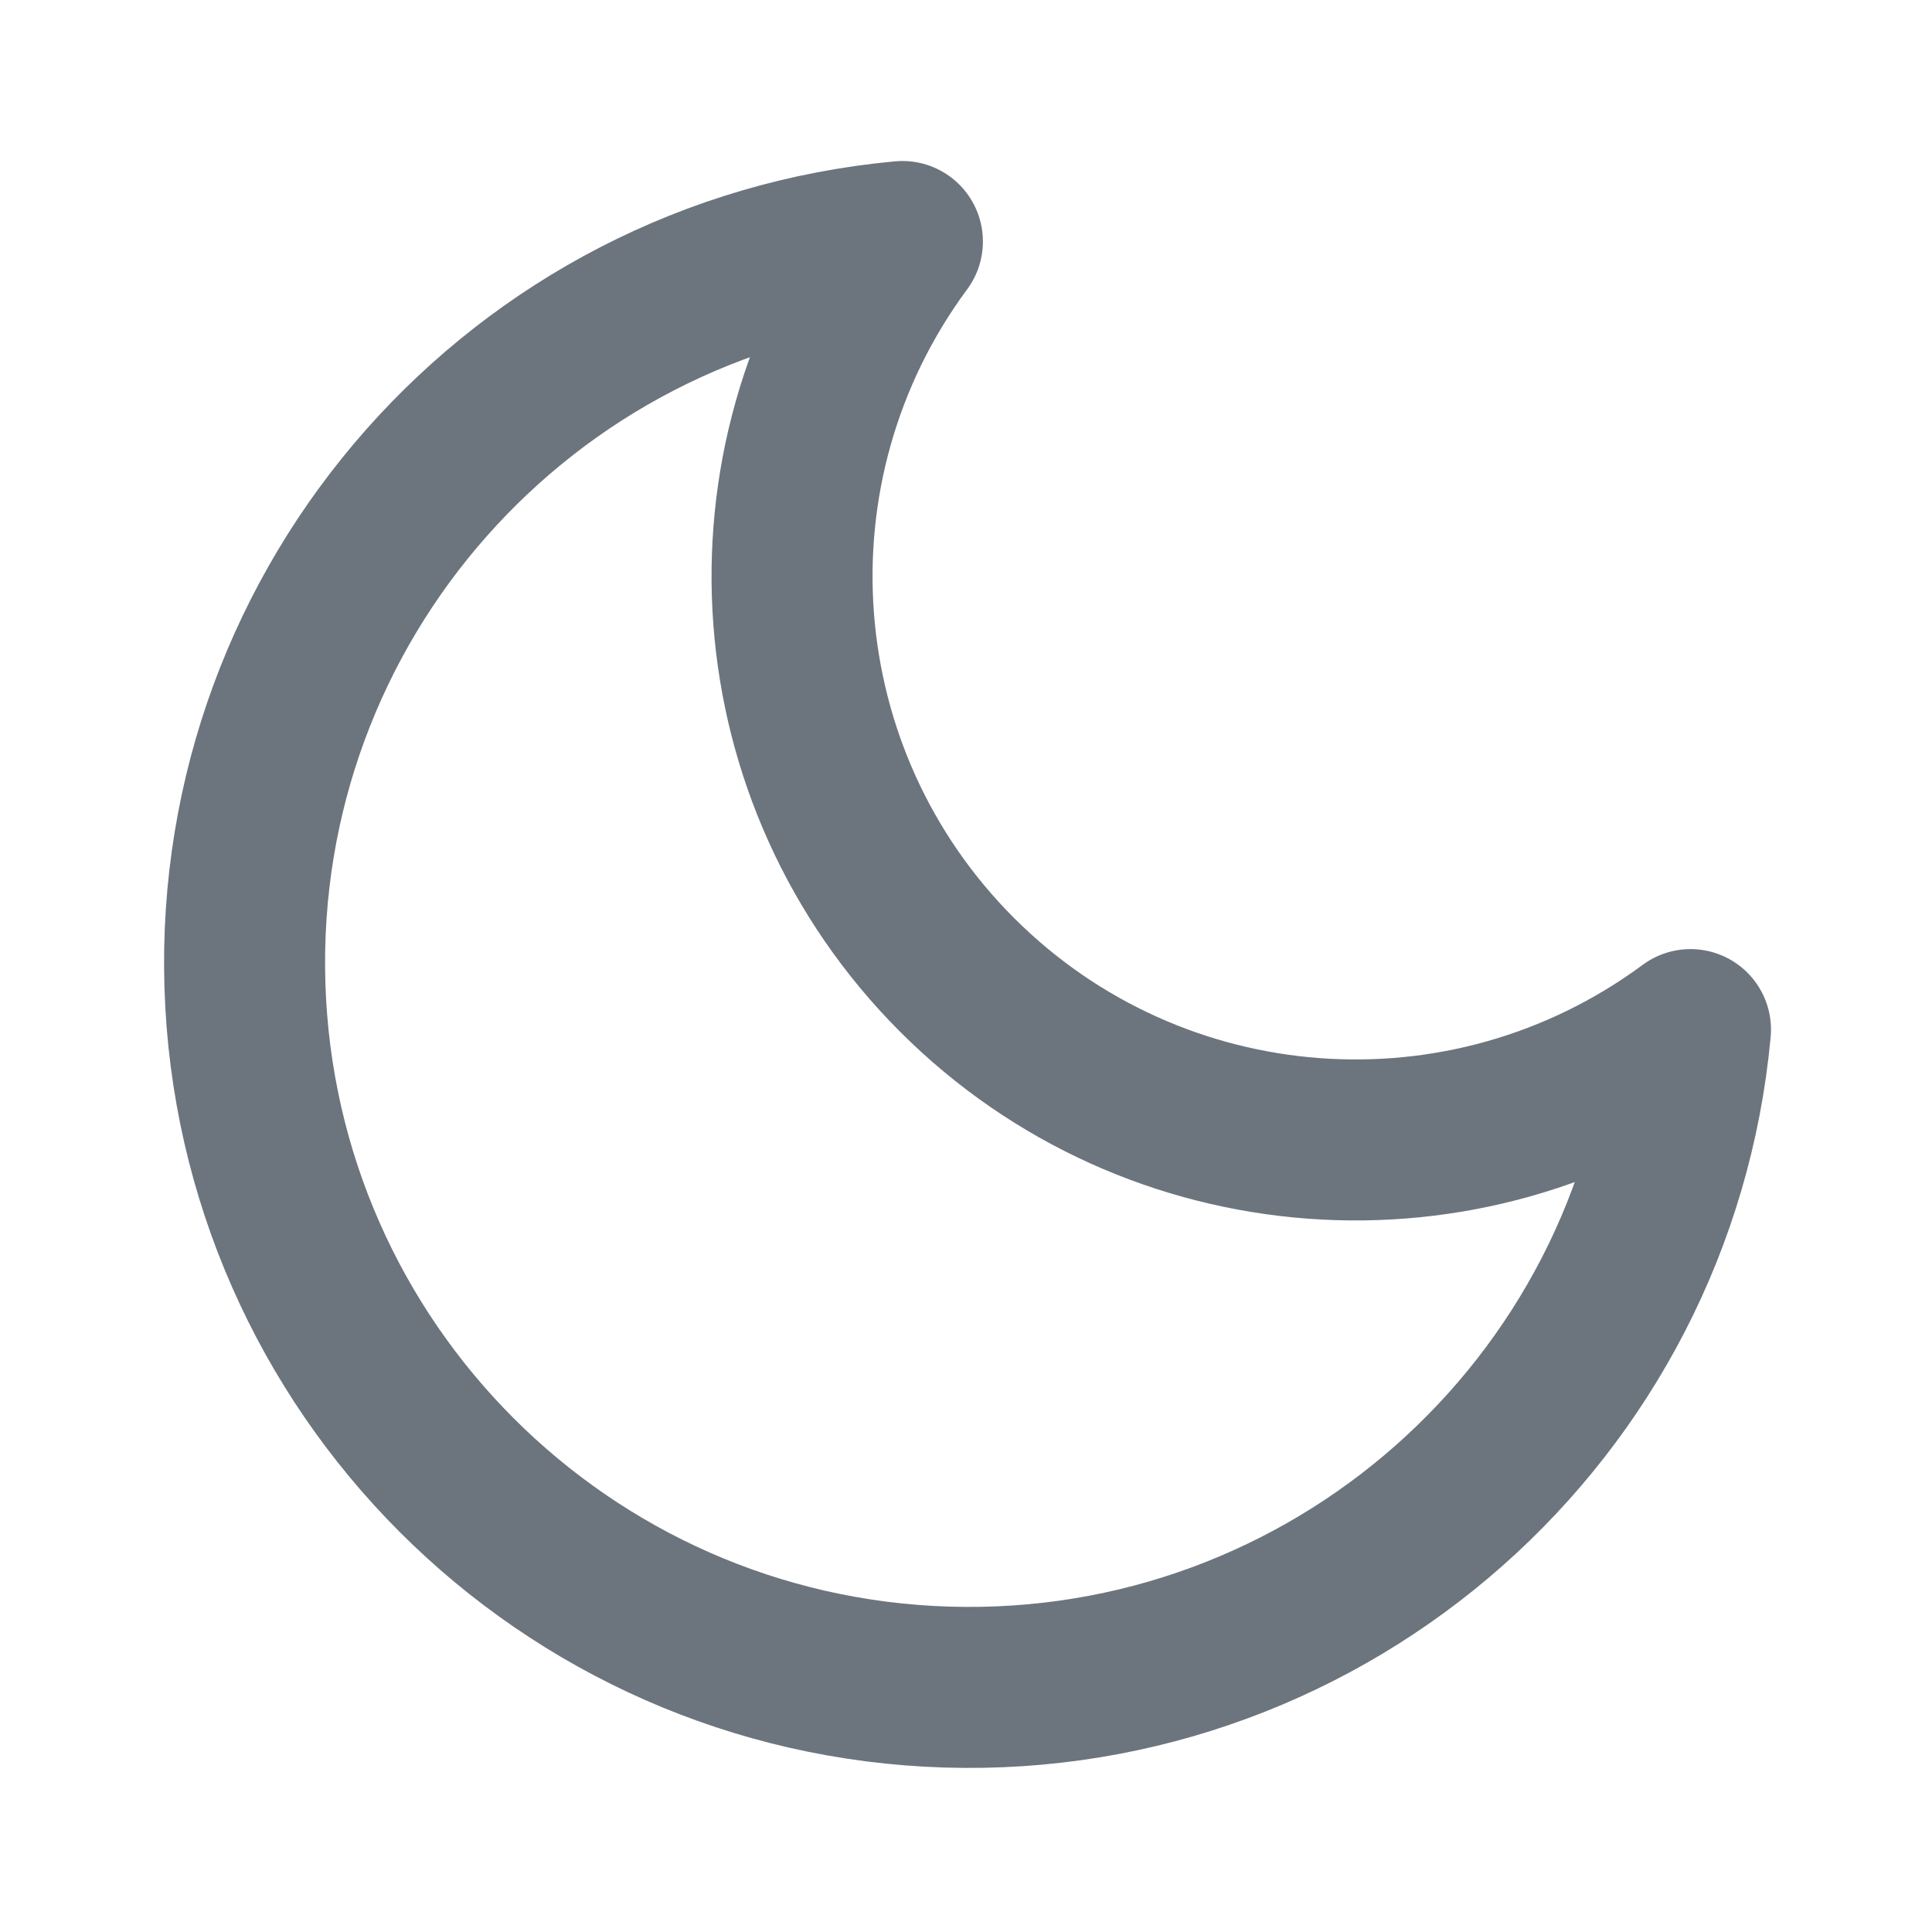
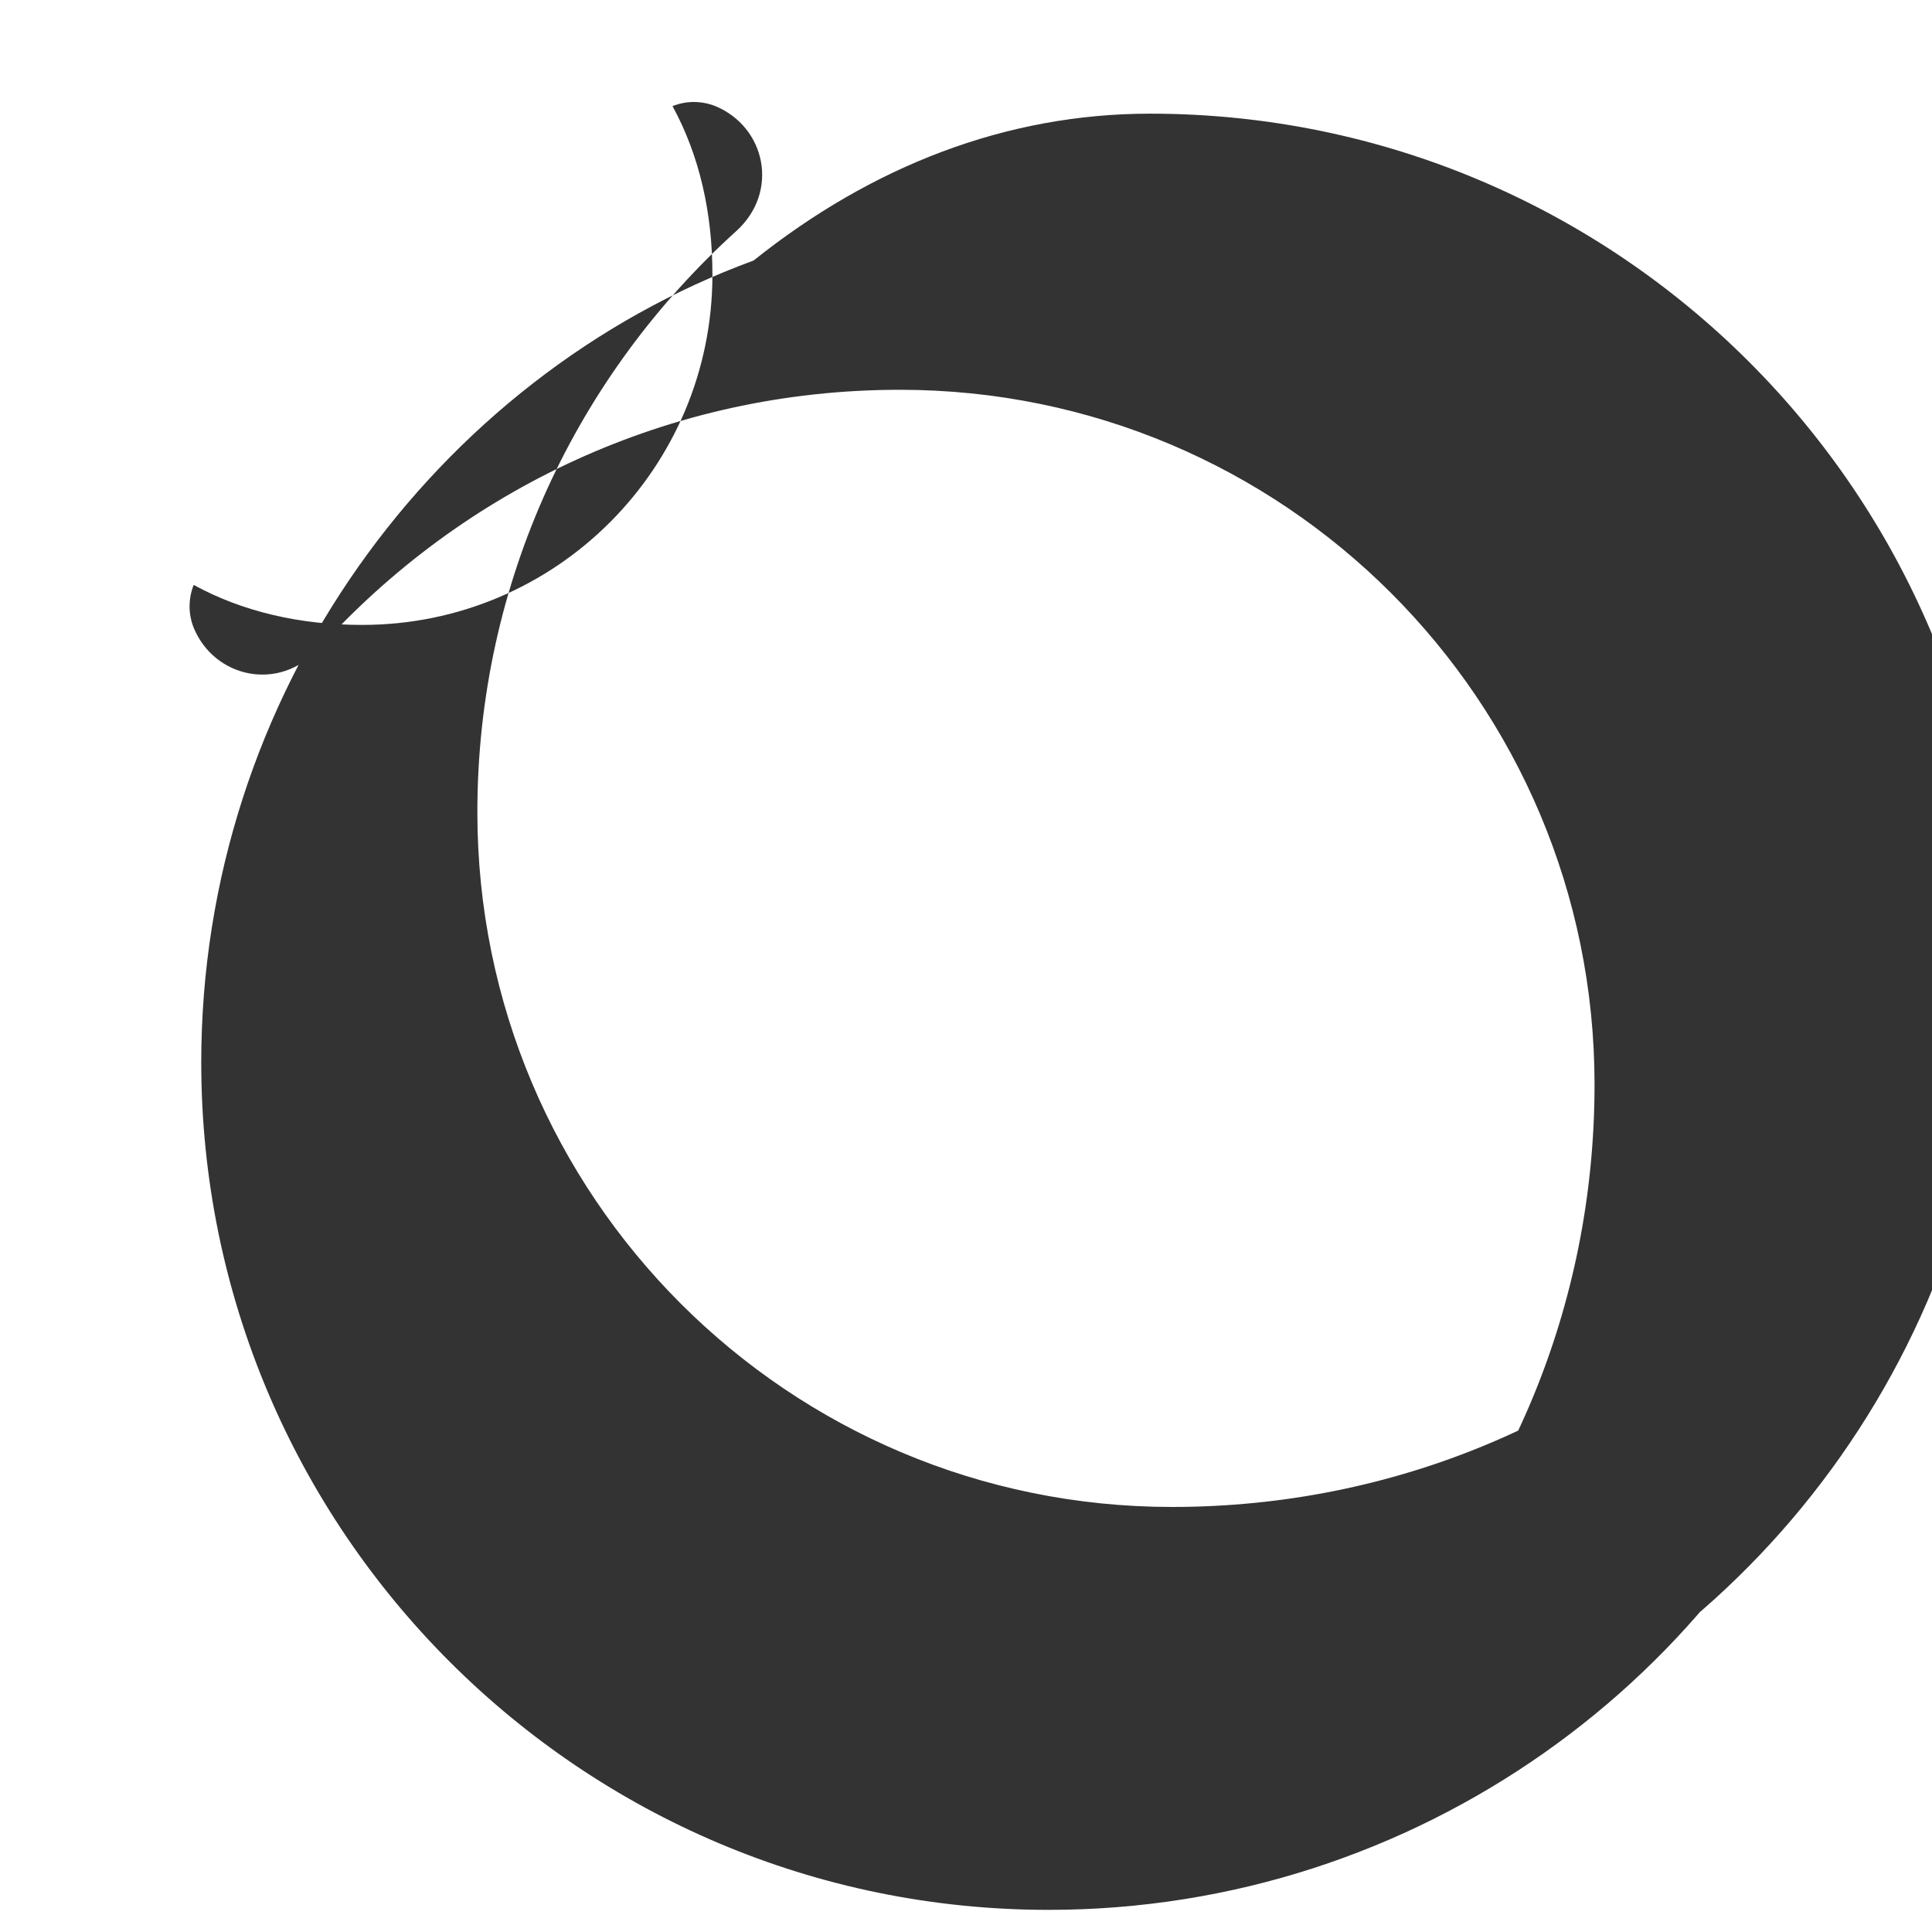
- <svg xmlns="http://www.w3.org/2000/svg" width="24" height="24" viewBox="0 0 24 24" fill="none">
-   <path d="M21 12.79A9 9 0 1 1 11.21 3 7 7 0 0 0 21 12.79z" stroke="#6c757d" stroke-width="2" stroke-linecap="round" stroke-linejoin="round" />
+ <svg xmlns="http://www.w3.org/2000/svg" width="24px" height="24px" viewBox="0 0 24 24" version="1.1">
+   <g id="moon" stroke="none" stroke-width="1" fill="#333333" fill-rule="evenodd">
+     <path d="M9.362,3.236 C5.408,4.688 2.5,8.62 2.5,13.198 C2.5,19.009 7.216,23.725 13.026,23.725 C17.605,23.725 21.537,20.816 22.989,16.863 C23.228,16.237 22.747,15.639 22.122,15.639 C21.915,15.639 21.724,15.723 21.599,15.848 C19.847,17.614 17.339,18.72 14.56,18.72 C9.79,18.72 5.93,14.86 5.93,10.09 C5.93,7.224 7.172,4.654 9.147,2.87 C9.685,2.382 9.512,1.578 8.886,1.318 C8.713,1.25 8.527,1.25 8.354,1.318 C8.689,1.93 8.85,2.644 8.85,3.412 C8.85,5.816 6.904,7.763 4.499,7.763 C3.731,7.763 3.018,7.601 2.406,7.266 C2.338,7.439 2.338,7.626 2.406,7.798 C2.665,8.424 3.47,8.597 3.958,8.059 C5.741,6.084 8.311,4.842 11.178,4.842 C15.948,4.842 19.808,8.702 19.808,13.472 C19.808,16.252 18.702,18.76 16.935,20.511 C16.811,20.636 16.727,20.827 16.727,21.034 C16.727,21.66 17.325,22.14 17.95,21.901 C21.904,20.449 24.813,16.518 24.813,11.939 C24.813,6.128 20.097,1.412 14.286,1.412 C12.504,1.412 10.833,2.06 9.362,3.236 Z" id="moon-icon" fill-rule="nonzero" />
+   </g>
</svg>
